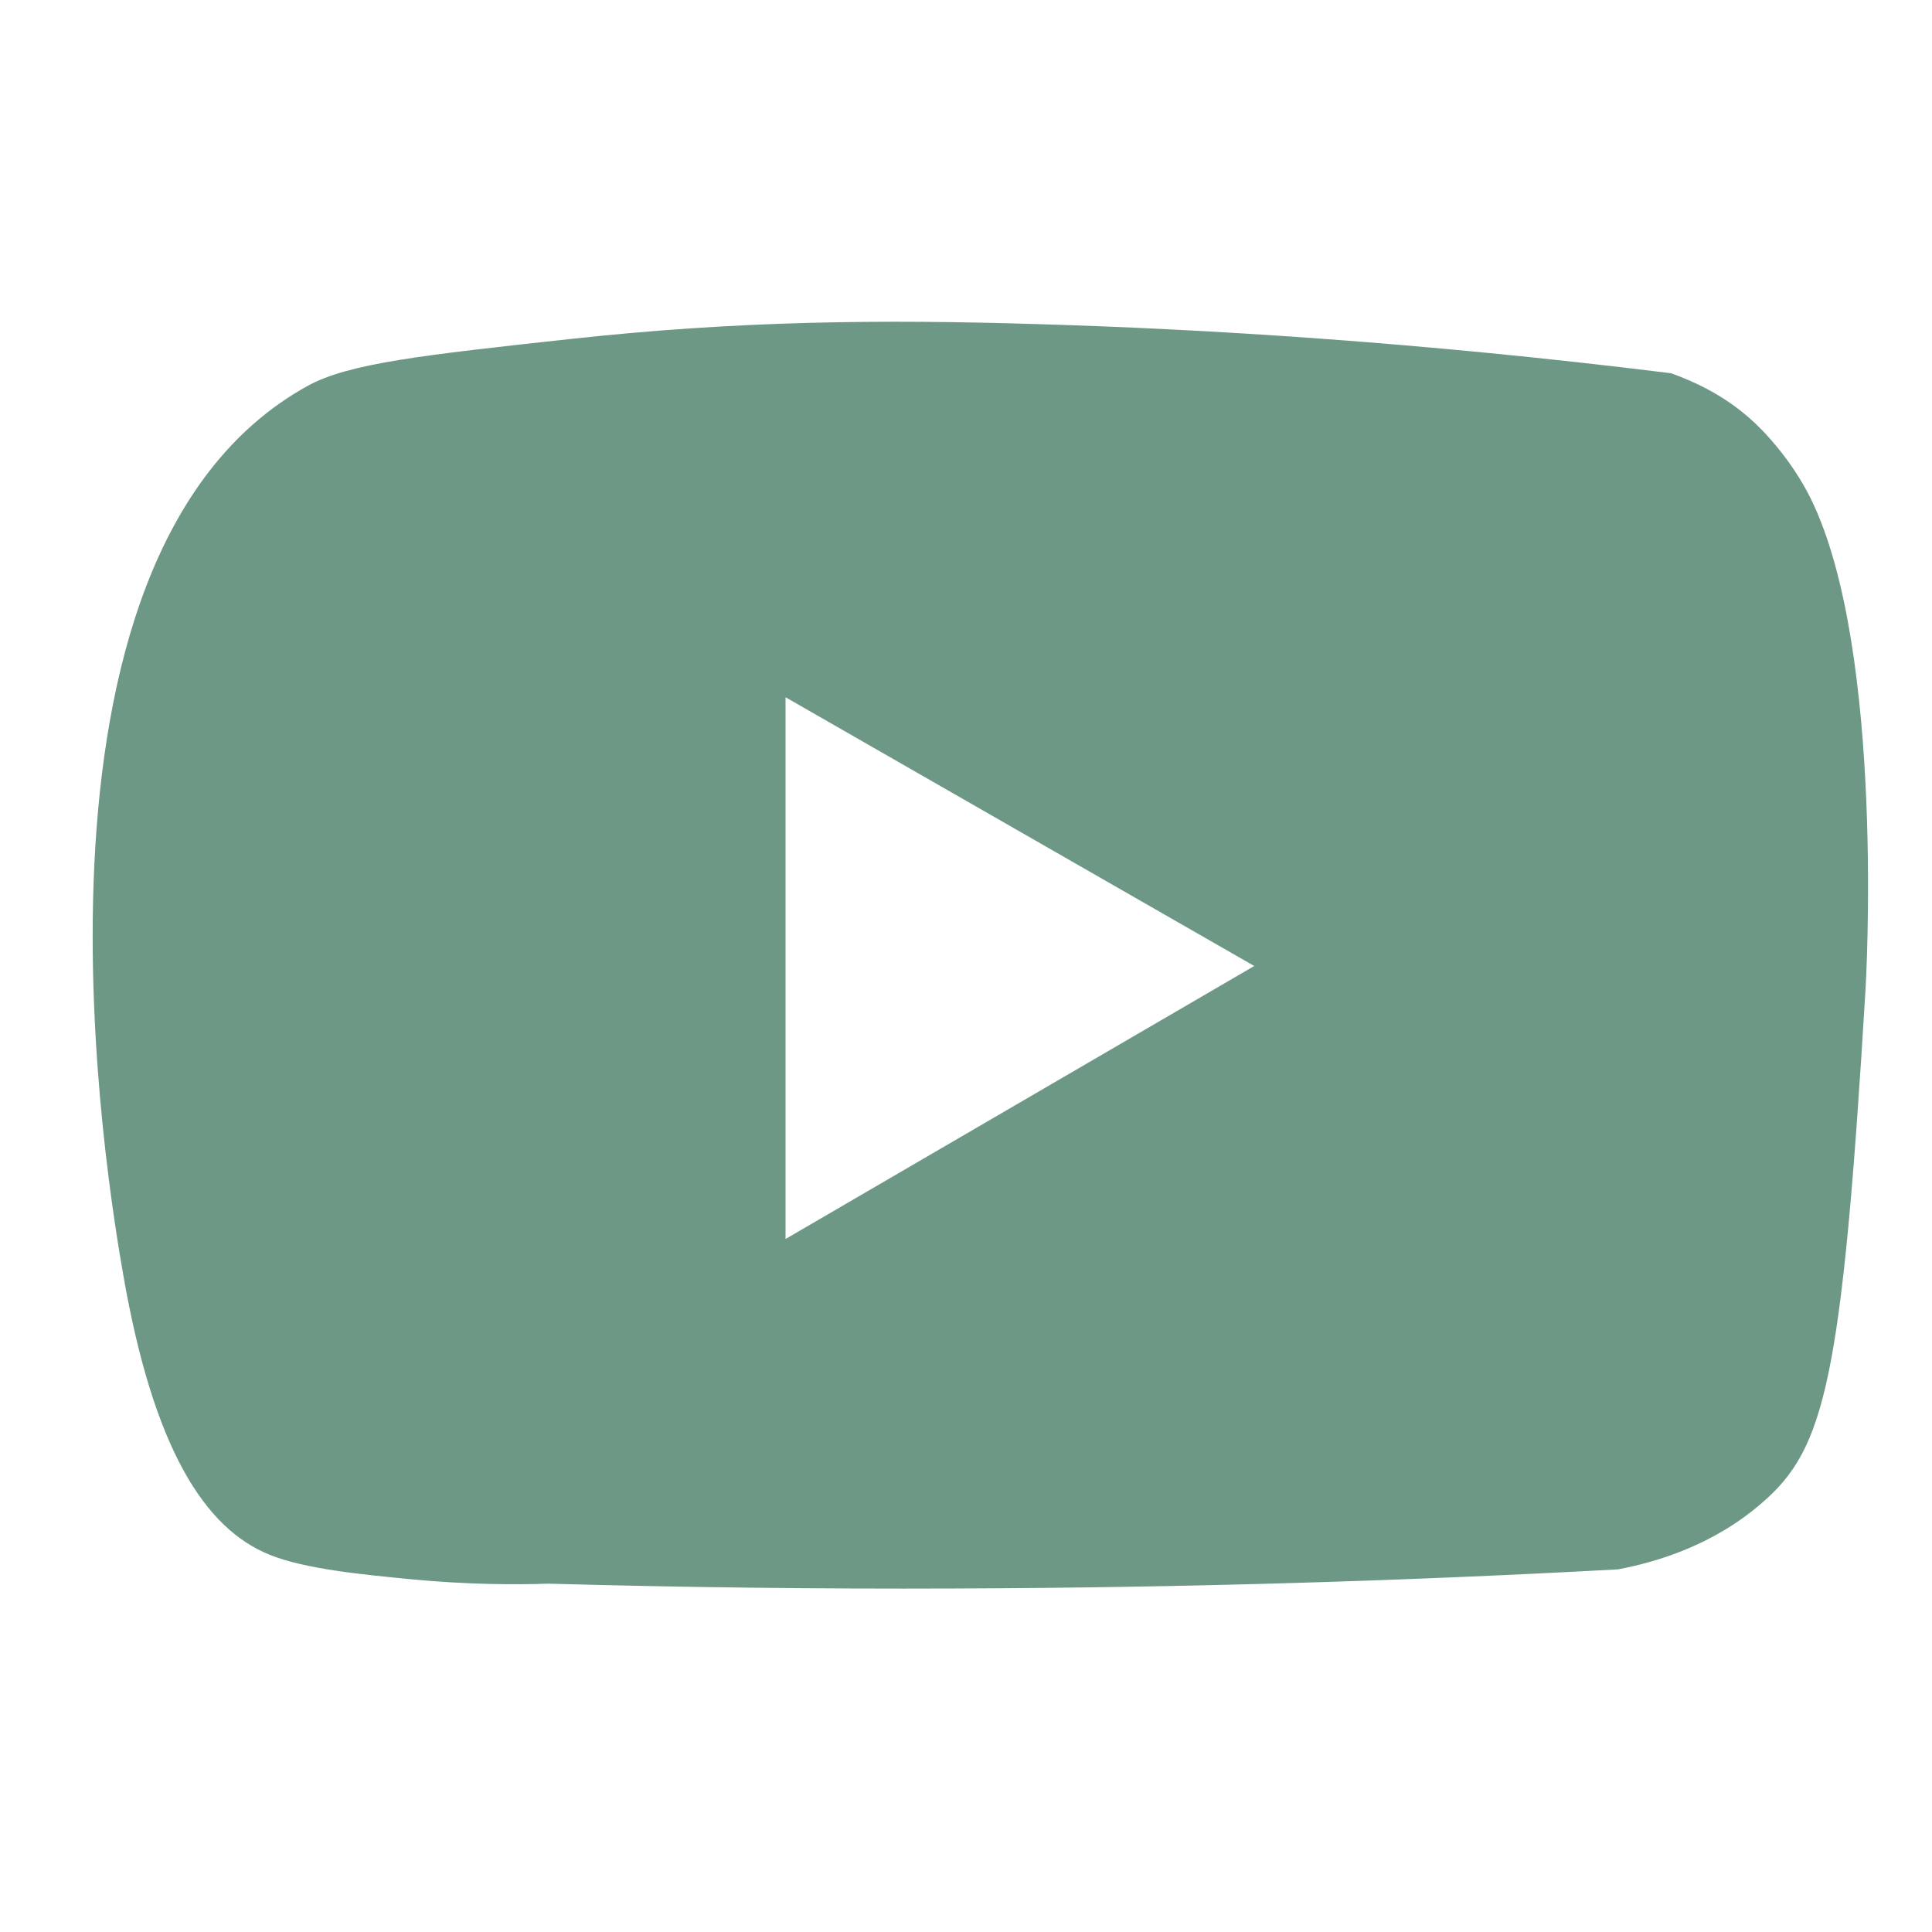
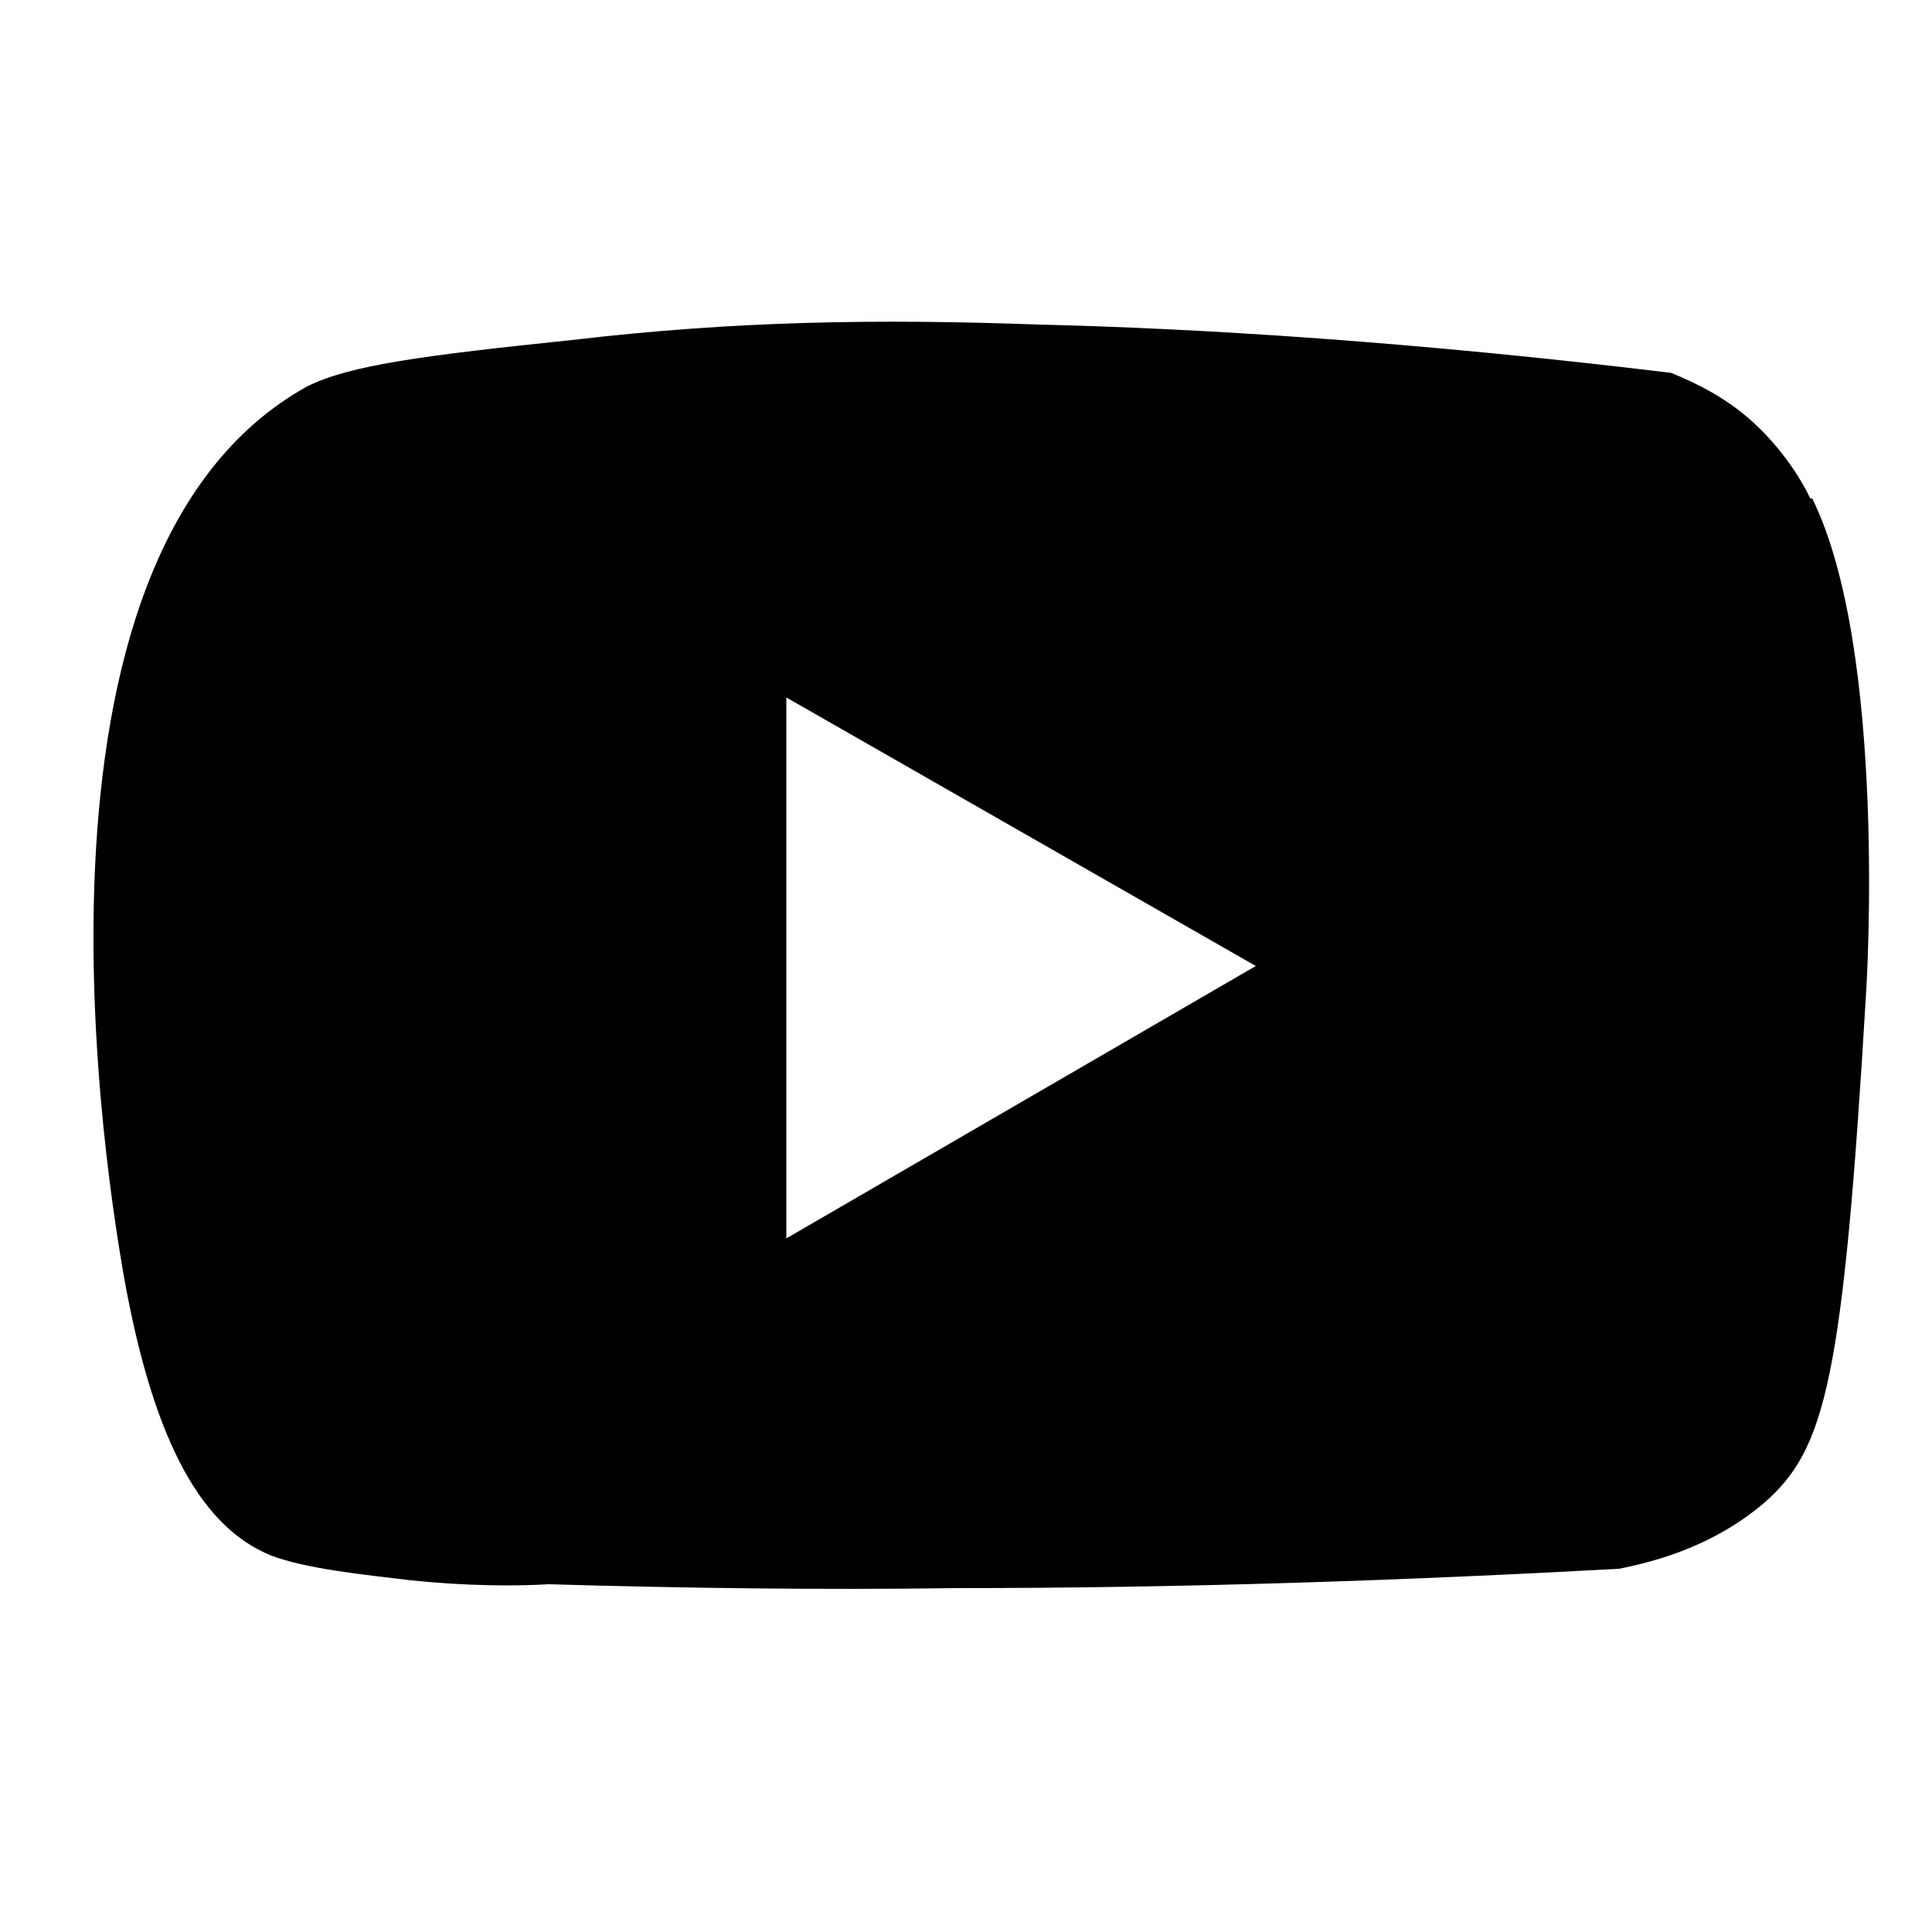
- <svg xmlns="http://www.w3.org/2000/svg" id="Layer_2" viewBox="0 0 100 100">
+ <svg xmlns="http://www.w3.org/2000/svg" id="Layer_2" data-name="Layer 2" version="1.1" viewBox="0 0 100 100">
  <defs>
-     <style>.cls-1{fill:#6d9886;}</style>
+     <style>
+       .cls-1 {
+         fill: #000;
+         stroke-width: 0px;
+       }
+     </style>
  </defs>
-   <path class="cls-1" d="M93.74,25.84c-1.04-2.13-2.6-3.64-2.6-3.64-1.61-1.65-3.43-2.44-4.64-2.88-13.2-1.64-24.3-2.29-32.67-2.54-8.34-.26-15.71-.17-24.25,.76-7.69,.84-11.54,1.26-13.67,2.44C-.08,28.82,5.67,61.9,6.38,65.99c1.56,8.97,4.2,13.13,7.59,14.49,1.84,.74,4.83,1.02,7.28,1.26,2.93,.28,5.39,.29,7.13,.23,6.86,.19,13.89,.28,21.09,.25,11.86-.04,23.3-.39,34.28-.99,2.04-.39,4.93-1.25,7.46-3.45,3.25-2.81,4.13-6.28,5.35-26.58,0,0,1.05-17.48-2.83-25.38Zm-53.08,38.29v-28.04l24.26,13.91-24.26,14.13Z" />
+   <path class="cls-1" d="M93.7,25.8c-1-2.1-2.6-3.6-2.6-3.6-1.6-1.6-3.4-2.4-4.6-2.9-13.2-1.6-24.3-2.3-32.7-2.5-8.3-.3-15.7-.2-24.2.8-7.7.8-11.5,1.3-13.7,2.4C0,28.8,5.7,61.9,6.4,66c1.6,9,4.2,13.1,7.6,14.5,1.8.7,4.8,1,7.3,1.3,2.9.3,5.4.3,7.1.2,6.9.2,13.9.3,21.1.2,11.9,0,23.3-.4,34.3-1,2-.4,4.9-1.2,7.5-3.4,3.2-2.8,4.1-6.3,5.3-26.6,0,0,1.1-17.5-2.8-25.4h0ZM40.7,64.1v-28l24.3,13.9-24.3,14.1Z" />
</svg>
